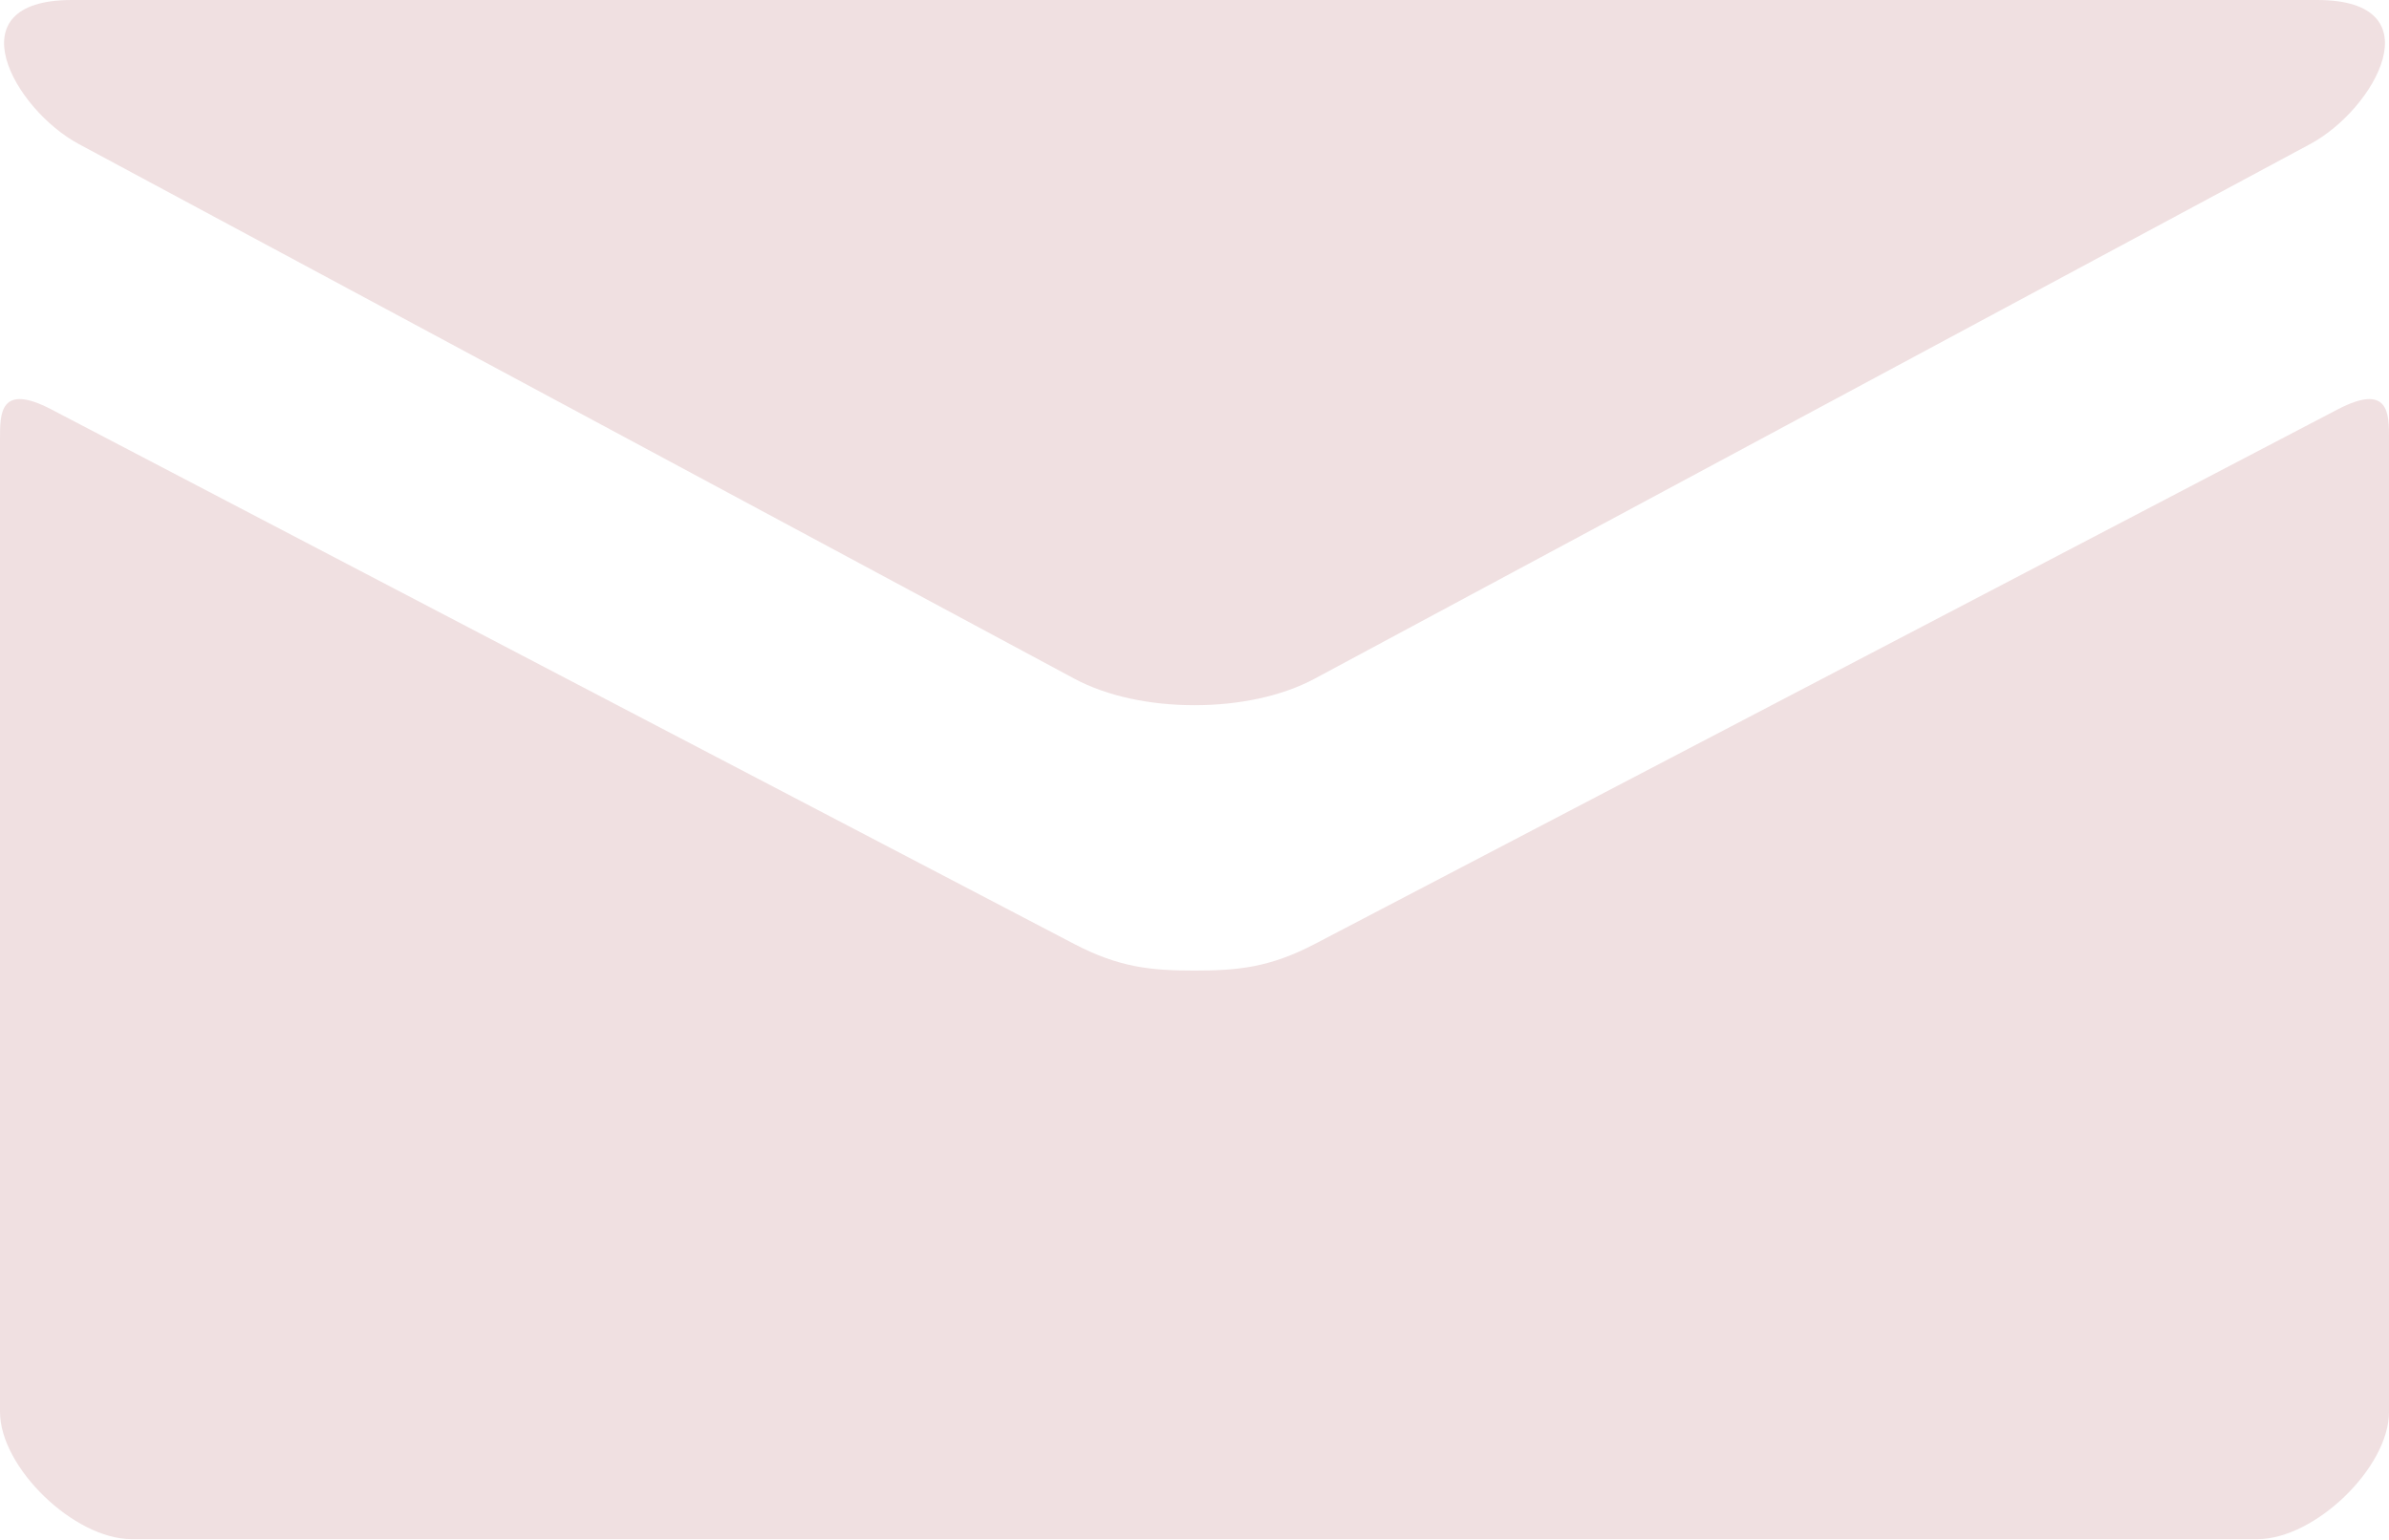
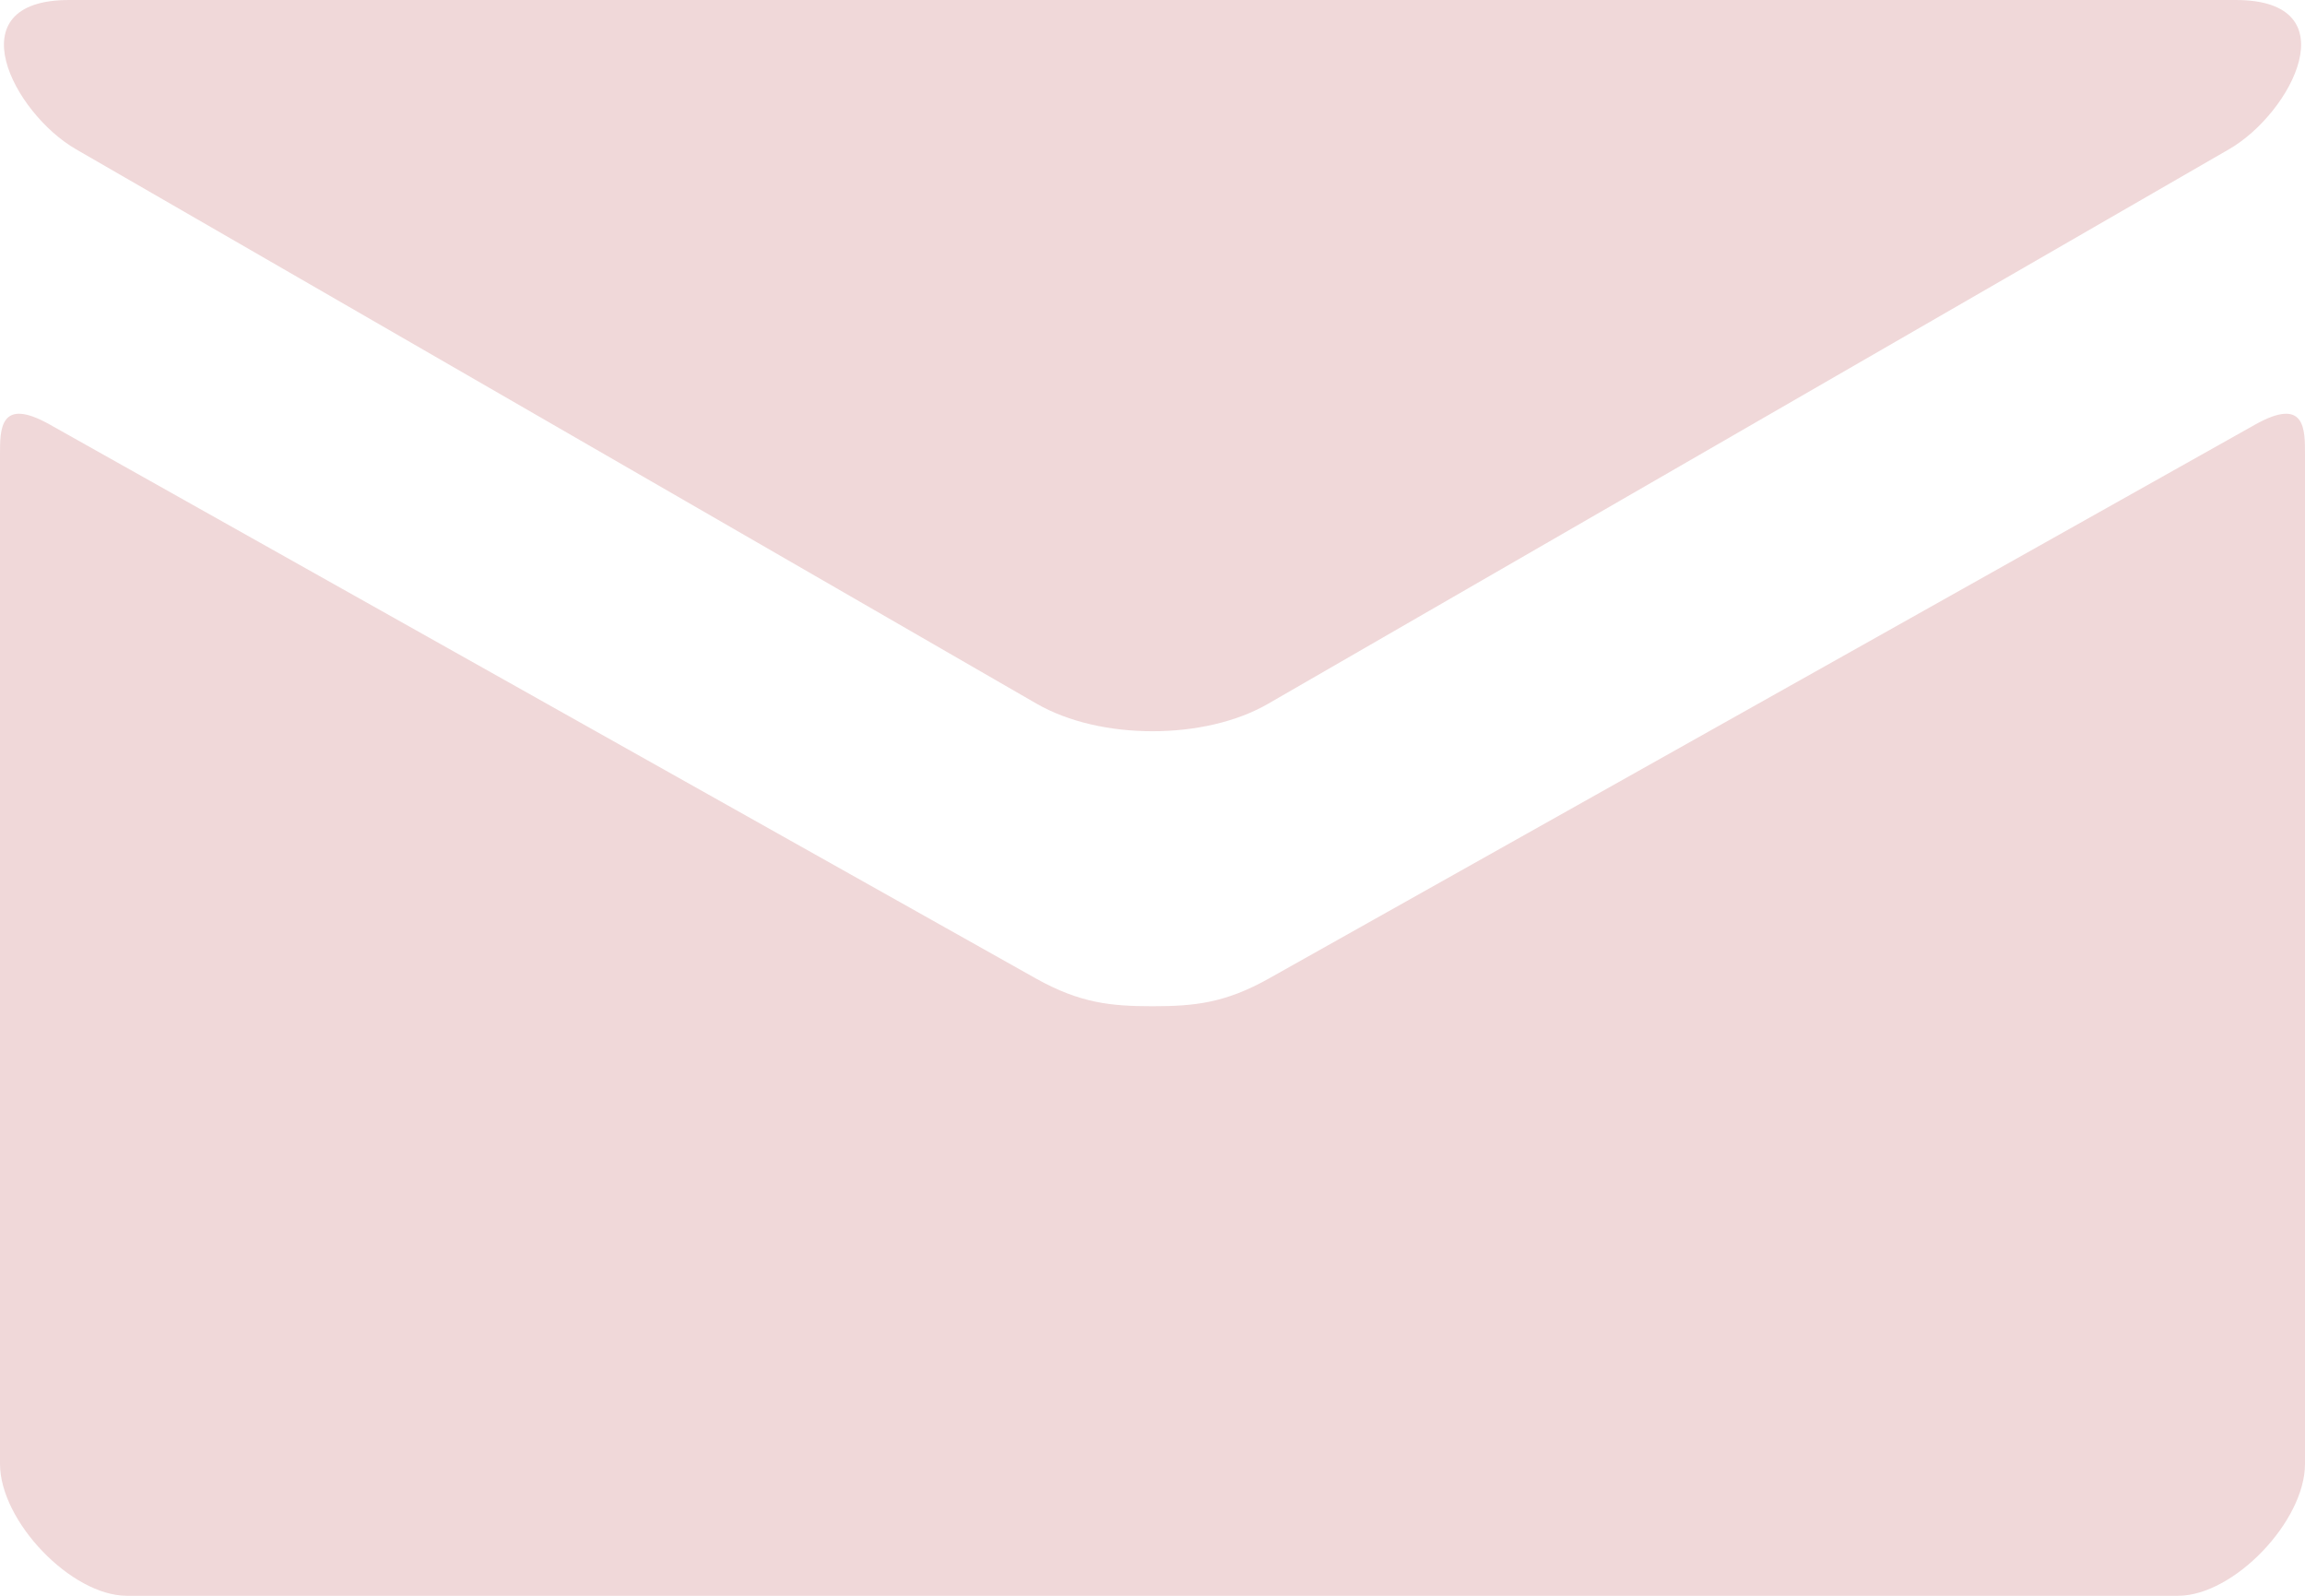
- <svg xmlns="http://www.w3.org/2000/svg" width="100%" height="100%" viewBox="0 0 90 58" version="1.1" xml:space="preserve" style="fill-rule:evenodd;clip-rule:evenodd;stroke-linejoin:round;stroke-miterlimit:2;">
-   <g transform="matrix(1,0,0,1,88.0645,42.5722)">
-     <g id="All-glyphs">
-       <path d="M0,-27.144C-2.773,-25.697 -36.835,-7.885 -38.533,-7C-40.232,-6.113 -41.422,-5.998 -43.064,-5.998C-44.707,-5.998 -45.896,-6.113 -47.596,-7C-49.294,-7.885 -83.354,-25.697 -86.129,-27.144C-88.081,-28.162 -88.064,-26.968 -88.064,-26.046L-88.064,10.633C-88.064,12.729 -85.272,15.428 -83.105,15.428L-3.023,15.428C-0.856,15.428 1.936,12.729 1.936,10.633L1.936,-26.046C1.936,-26.968 1.954,-28.162 0,-27.144M-85.095,-37.144C-82.654,-35.832 -48.854,-17.676 -47.596,-17C-46.337,-16.324 -44.707,-15.998 -43.064,-15.998C-41.422,-15.998 -39.792,-16.324 -38.533,-17C-37.275,-17.676 -3.476,-35.832 -1.034,-37.144C1.408,-38.455 3.72,-42.572 -0.768,-42.572L-85.362,-42.572C-89.846,-42.572 -87.537,-38.455 -85.095,-37.144" style="fill:rgb(240,224,225);fill-rule:nonzero;" />
-     </g>
-   </g>
+ <svg xmlns="http://www.w3.org/2000/svg" width="13" height="9" viewBox="0 0 13 9" fill="none">
+   <path d="M12.72 2.394C12.32 2.619 7.4 5.382 7.154 5.52C6.909 5.657 6.737 5.675 6.5 5.675C6.263 5.675 6.091 5.657 5.845 5.52C5.6 5.382 0.68 2.619 0.28 2.394C-0.002 2.236 7.19044e-07 2.421 7.19044e-07 2.564V8.256C7.19044e-07 8.581 0.403 9 0.716 9H12.284C12.597 9 13 8.581 13 8.256V2.564C13 2.421 13.003 2.236 12.72 2.394ZM0.429 0.842C0.781 1.046 5.664 3.863 5.845 3.968C6.027 4.073 6.263 4.124 6.5 4.124C6.737 4.124 6.973 4.073 7.154 3.968C7.336 3.863 12.218 1.046 12.571 0.842C12.924 0.639 13.258 0 12.609 0H0.39C-0.257 0 0.076 0.639 0.429 0.842Z" fill="#F0D8D9" />
</svg>
